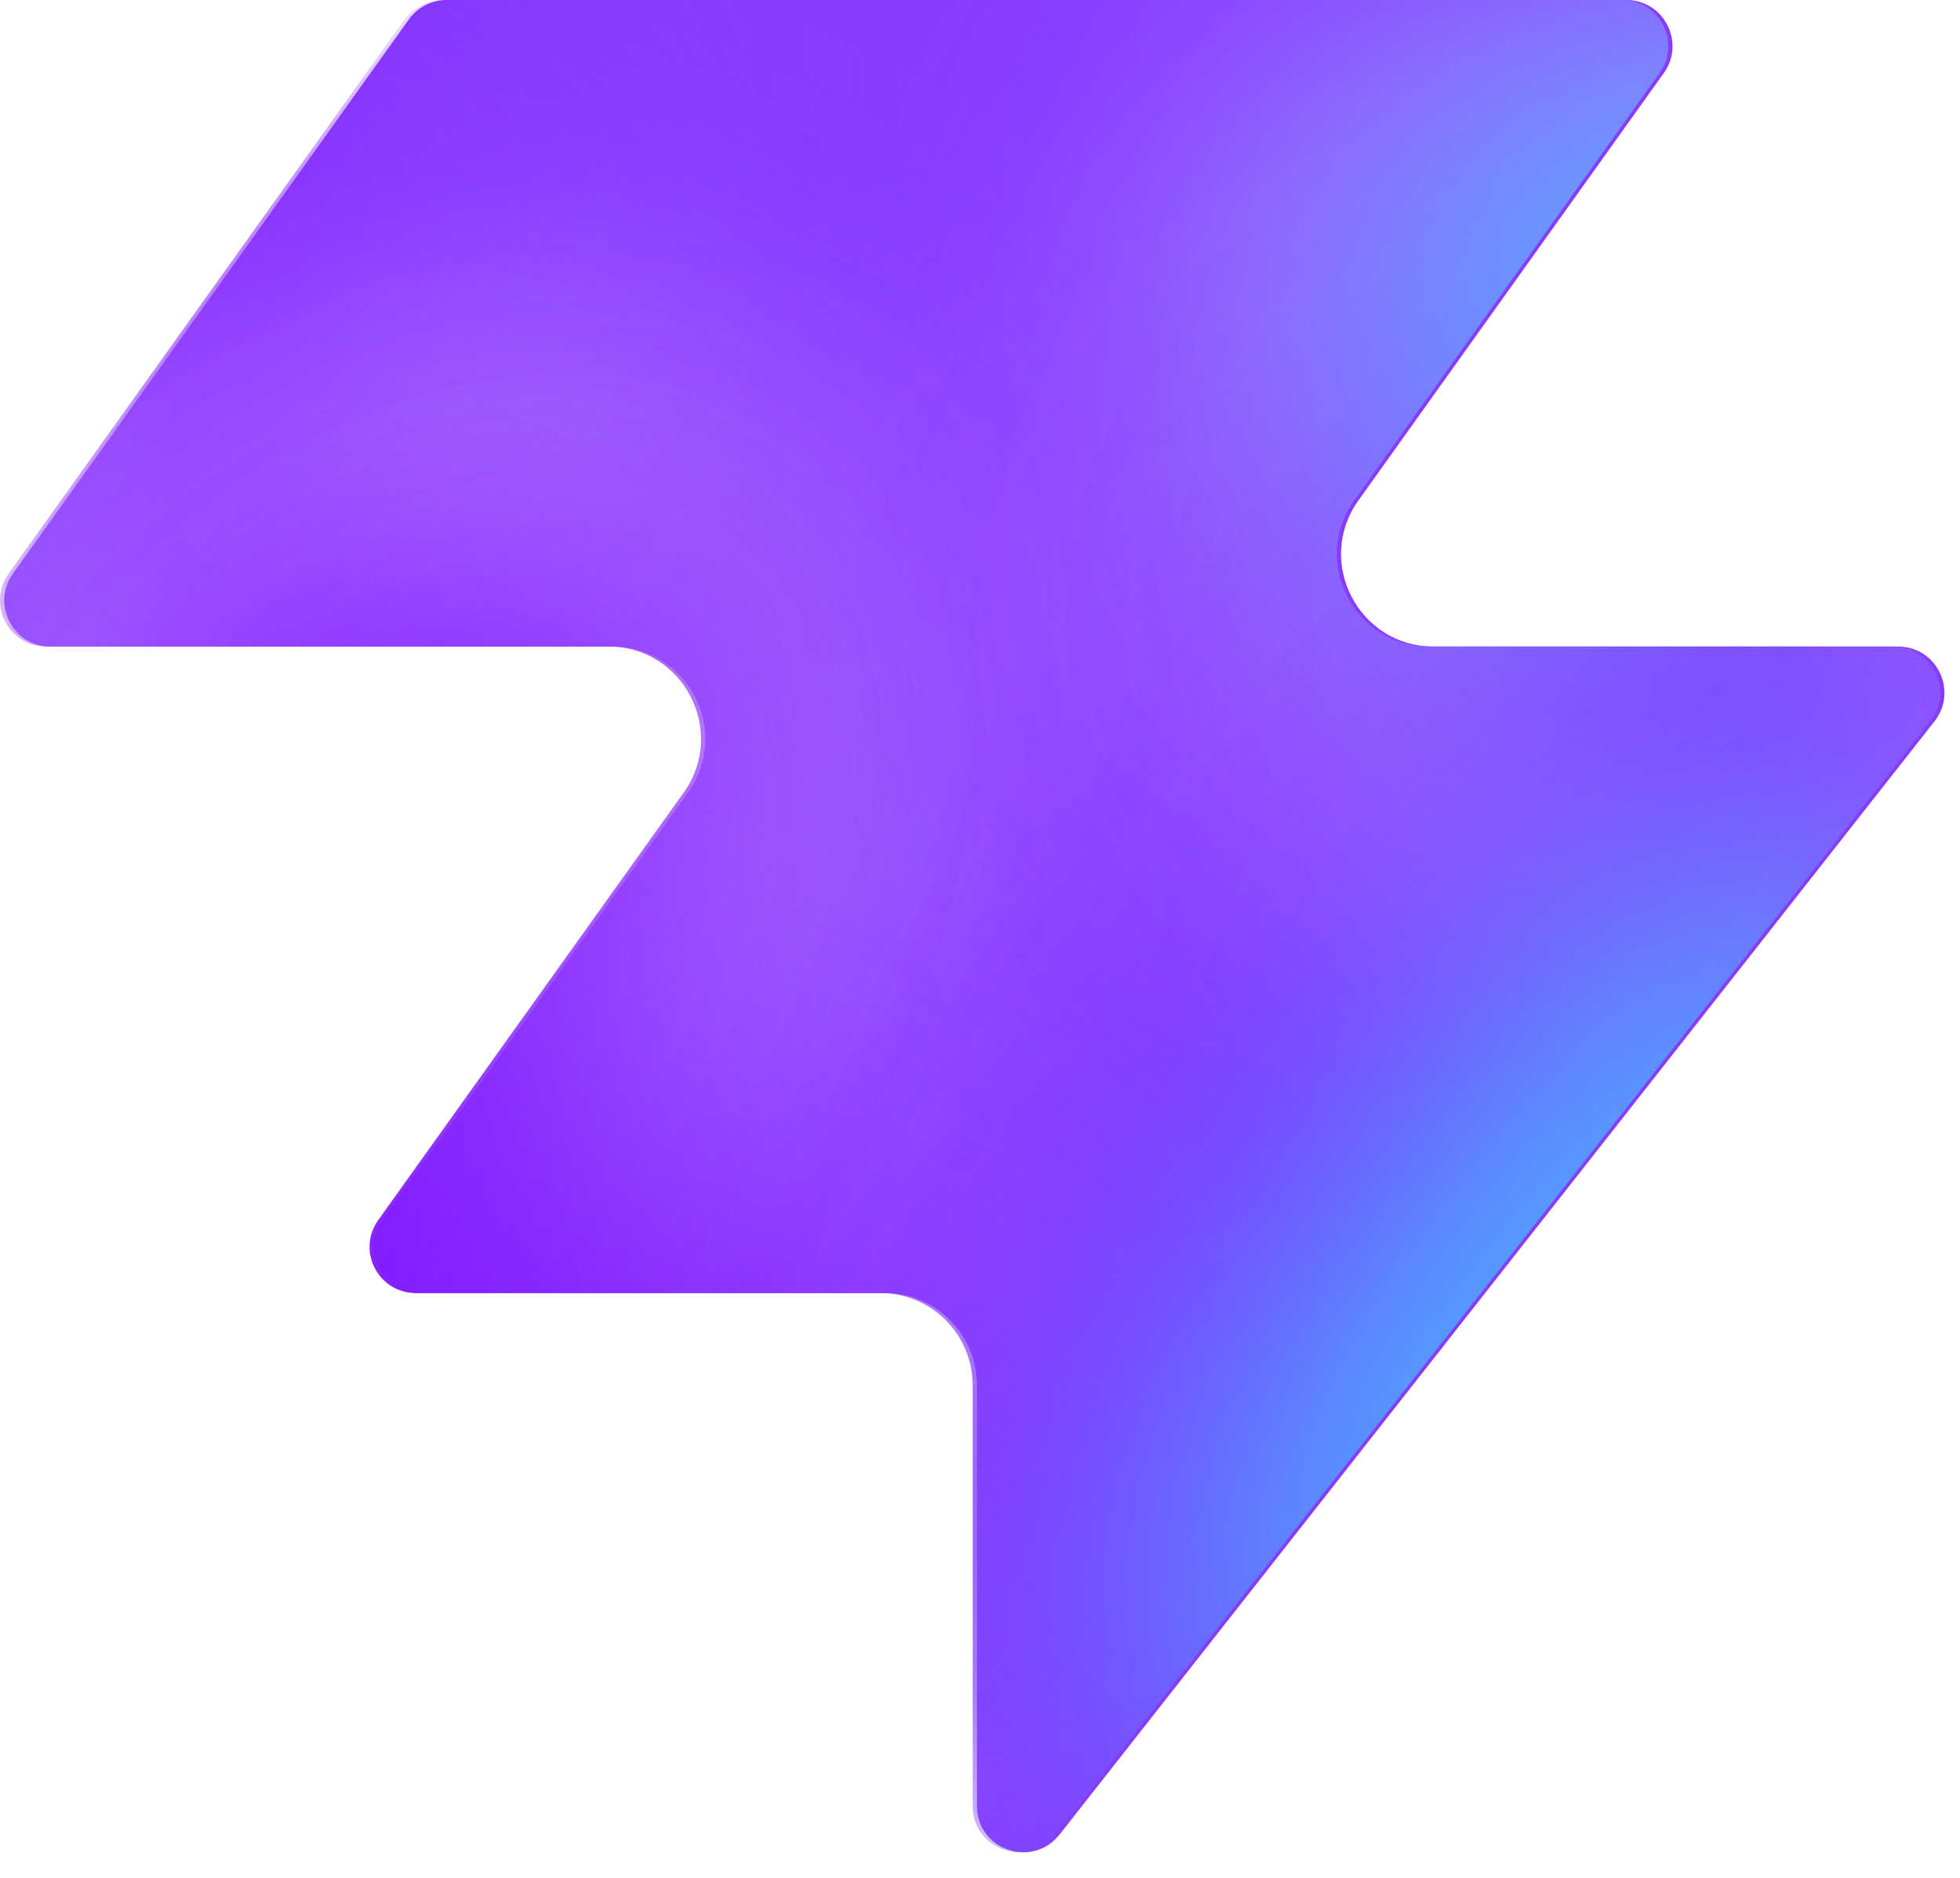
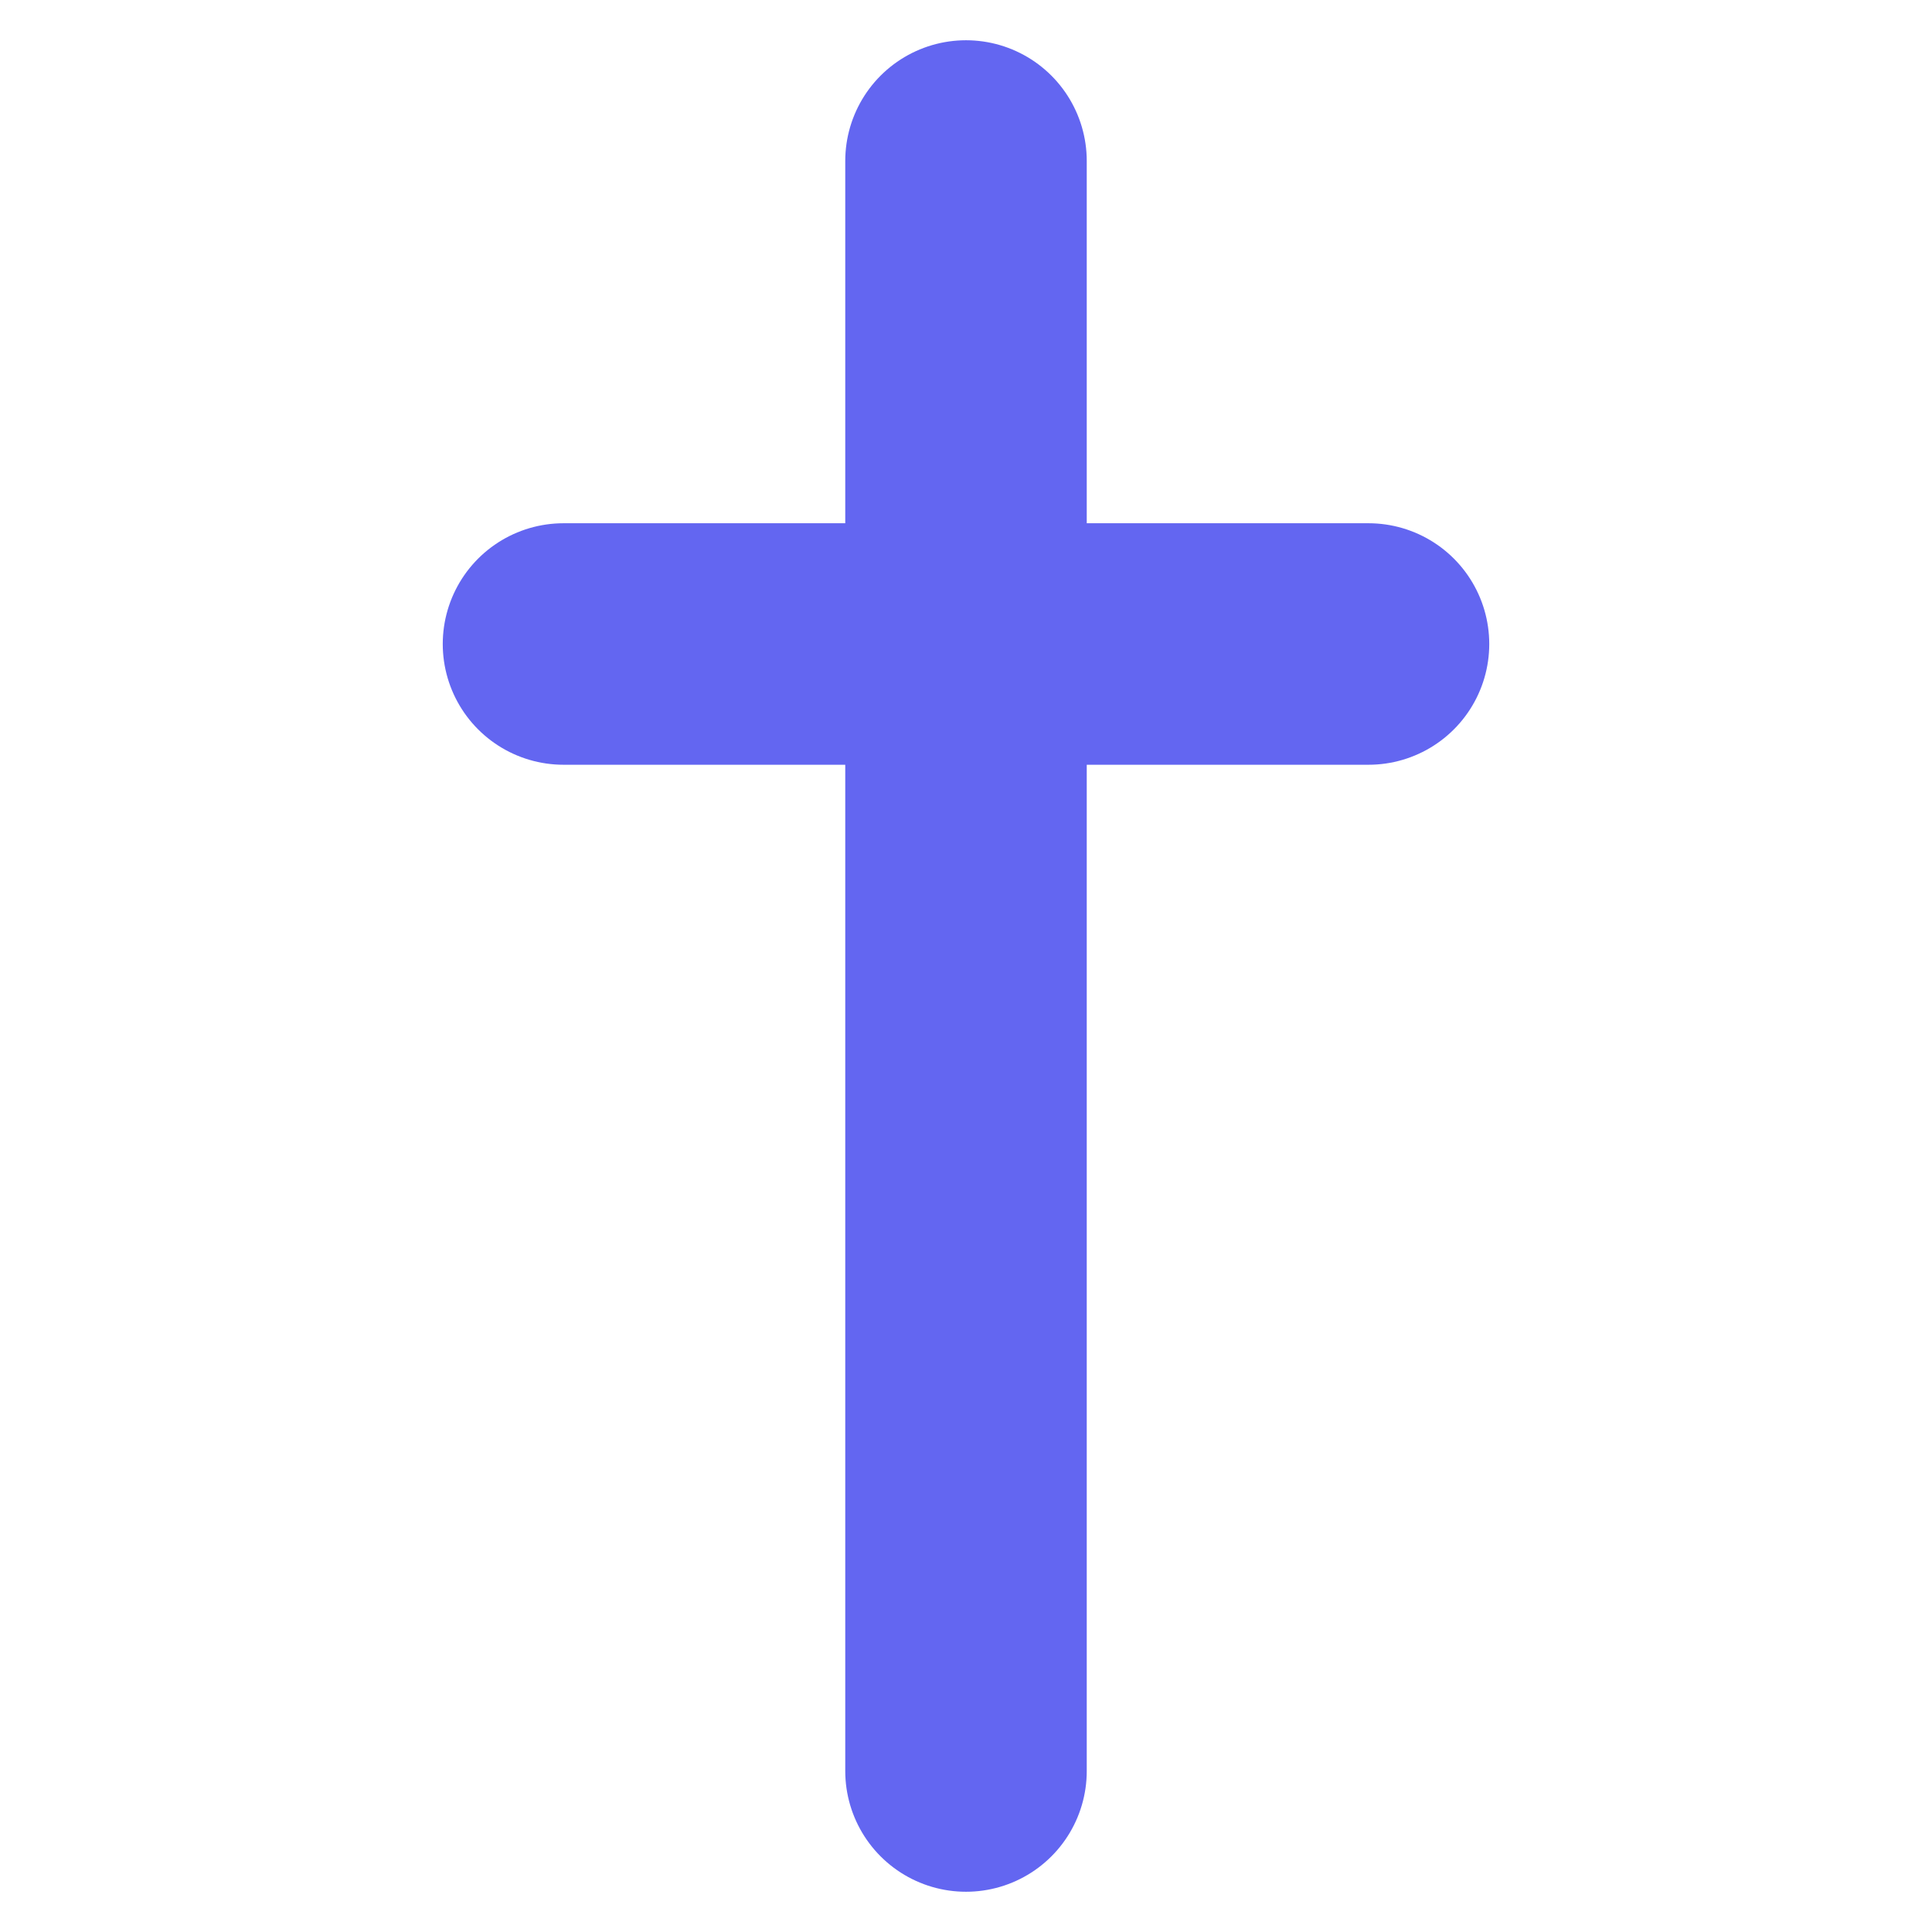
- <svg xmlns="http://www.w3.org/2000/svg" width="48" height="46" fill="none" viewBox="0 0 48 46">
-   <path fill="#863bff" d="M25.946 44.938c-.664.845-2.021.375-2.021-.698V33.937a2.26 2.26 0 0 0-2.262-2.262H10.287c-.92 0-1.456-1.04-.92-1.788l7.48-10.471c1.07-1.497 0-3.578-1.842-3.578H1.237c-.92 0-1.456-1.04-.92-1.788L10.013.474c.214-.297.556-.474.92-.474h28.894c.92 0 1.456 1.04.92 1.788l-7.48 10.471c-1.07 1.498 0 3.579 1.842 3.579h11.377c.943 0 1.473 1.088.89 1.83L25.947 44.94z" style="fill:#863bff;fill:color(display-p3 .525 .23 1);fill-opacity:1" />
-   <mask id="a" width="48" height="46" x="0" y="0" maskUnits="userSpaceOnUse" style="mask-type:alpha">
-     <path fill="#000" d="M25.842 44.938c-.664.844-2.021.375-2.021-.698V33.937a2.26 2.26 0 0 0-2.262-2.262H10.183c-.92 0-1.456-1.04-.92-1.788l7.48-10.471c1.07-1.498 0-3.579-1.842-3.579H1.133c-.92 0-1.456-1.04-.92-1.787L9.91.473c.214-.297.556-.474.92-.474h28.894c.92 0 1.456 1.04.92 1.788l-7.48 10.471c-1.07 1.498 0 3.578 1.842 3.578h11.377c.943 0 1.473 1.088.89 1.832L25.843 44.94z" style="fill:#000;fill-opacity:1" />
-   </mask>
-   <g mask="url(#a)">
-     <g filter="url(#b)">
-       <ellipse cx="5.508" cy="14.704" fill="#ede6ff" rx="5.508" ry="14.704" style="fill:#ede6ff;fill:color(display-p3 .927 .903 1);fill-opacity:1" transform="matrix(.00324 1 1 -.00324 -4.47 31.516)" />
-     </g>
-     <g filter="url(#c)">
-       <ellipse cx="10.399" cy="29.851" fill="#ede6ff" rx="10.399" ry="29.851" style="fill:#ede6ff;fill:color(display-p3 .927 .903 1);fill-opacity:1" transform="matrix(.00324 1 1 -.00324 -39.328 7.883)" />
-     </g>
-     <g filter="url(#d)">
-       <ellipse cx="5.508" cy="30.487" fill="#7e14ff" rx="5.508" ry="30.487" style="fill:#7e14ff;fill:color(display-p3 .492 .077 1);fill-opacity:1" transform="rotate(89.814 -25.913 -14.639)scale(1 -1)" />
-     </g>
-     <g filter="url(#e)">
-       <ellipse cx="5.508" cy="30.599" fill="#7e14ff" rx="5.508" ry="30.599" style="fill:#7e14ff;fill:color(display-p3 .492 .077 1);fill-opacity:1" transform="rotate(89.814 -32.644 -3.334)scale(1 -1)" />
-     </g>
-     <g filter="url(#f)">
-       <ellipse cx="5.508" cy="30.599" fill="#7e14ff" rx="5.508" ry="30.599" style="fill:#7e14ff;fill:color(display-p3 .492 .077 1);fill-opacity:1" transform="matrix(.00324 1 1 -.00324 -34.34 30.47)" />
-     </g>
-     <g filter="url(#g)">
-       <ellipse cx="14.072" cy="22.078" fill="#ede6ff" rx="14.072" ry="22.078" style="fill:#ede6ff;fill:color(display-p3 .927 .903 1);fill-opacity:1" transform="rotate(93.35 24.506 48.493)scale(-1 1)" />
-     </g>
-     <g filter="url(#h)">
-       <ellipse cx="3.47" cy="21.501" fill="#7e14ff" rx="3.47" ry="21.501" style="fill:#7e14ff;fill:color(display-p3 .492 .077 1);fill-opacity:1" transform="rotate(89.009 28.708 47.59)scale(-1 1)" />
-     </g>
-     <g filter="url(#i)">
-       <ellipse cx="3.47" cy="21.501" fill="#7e14ff" rx="3.47" ry="21.501" style="fill:#7e14ff;fill:color(display-p3 .492 .077 1);fill-opacity:1" transform="rotate(89.009 28.708 47.59)scale(-1 1)" />
-     </g>
-     <g filter="url(#j)">
-       <ellipse cx=".387" cy="8.972" fill="#7e14ff" rx="4.407" ry="29.108" style="fill:#7e14ff;fill:color(display-p3 .492 .077 1);fill-opacity:1" transform="rotate(39.51 .387 8.972)" />
-     </g>
-     <g filter="url(#k)">
-       <ellipse cx="47.523" cy="-6.092" fill="#7e14ff" rx="4.407" ry="29.108" style="fill:#7e14ff;fill:color(display-p3 .492 .077 1);fill-opacity:1" transform="rotate(37.892 47.523 -6.092)" />
-     </g>
-     <g filter="url(#l)">
-       <ellipse cx="41.412" cy="6.333" fill="#47bfff" rx="5.971" ry="9.665" style="fill:#47bfff;fill:color(display-p3 .28 .748 1);fill-opacity:1" transform="rotate(37.892 41.412 6.333)" />
-     </g>
-     <g filter="url(#m)">
-       <ellipse cx="-1.879" cy="38.332" fill="#7e14ff" rx="4.407" ry="29.108" style="fill:#7e14ff;fill:color(display-p3 .492 .077 1);fill-opacity:1" transform="rotate(37.892 -1.88 38.332)" />
-     </g>
-     <g filter="url(#n)">
-       <ellipse cx="-1.879" cy="38.332" fill="#7e14ff" rx="4.407" ry="29.108" style="fill:#7e14ff;fill:color(display-p3 .492 .077 1);fill-opacity:1" transform="rotate(37.892 -1.88 38.332)" />
-     </g>
-     <g filter="url(#o)">
-       <ellipse cx="35.651" cy="29.907" fill="#7e14ff" rx="4.407" ry="29.108" style="fill:#7e14ff;fill:color(display-p3 .492 .077 1);fill-opacity:1" transform="rotate(37.892 35.651 29.907)" />
-     </g>
-     <g filter="url(#p)">
-       <ellipse cx="38.418" cy="32.4" fill="#47bfff" rx="5.971" ry="15.297" style="fill:#47bfff;fill:color(display-p3 .28 .748 1);fill-opacity:1" transform="rotate(37.892 38.418 32.4)" />
-     </g>
-   </g>
-   <defs>
-     <filter id="b" width="60.045" height="41.654" x="-19.77" y="16.149" color-interpolation-filters="sRGB" filterUnits="userSpaceOnUse">
-       <feFlood flood-opacity="0" result="BackgroundImageFix" />
-       <feBlend in="SourceGraphic" in2="BackgroundImageFix" result="shape" />
-       <feGaussianBlur result="effect1_foregroundBlur_2002_17158" stdDeviation="7.659" />
-     </filter>
-     <filter id="c" width="90.34" height="51.437" x="-54.613" y="-7.533" color-interpolation-filters="sRGB" filterUnits="userSpaceOnUse">
-       <feFlood flood-opacity="0" result="BackgroundImageFix" />
-       <feBlend in="SourceGraphic" in2="BackgroundImageFix" result="shape" />
-       <feGaussianBlur result="effect1_foregroundBlur_2002_17158" stdDeviation="7.659" />
-     </filter>
-     <filter id="d" width="79.355" height="29.4" x="-49.64" y="2.03" color-interpolation-filters="sRGB" filterUnits="userSpaceOnUse">
-       <feFlood flood-opacity="0" result="BackgroundImageFix" />
-       <feBlend in="SourceGraphic" in2="BackgroundImageFix" result="shape" />
-       <feGaussianBlur result="effect1_foregroundBlur_2002_17158" stdDeviation="4.596" />
-     </filter>
-     <filter id="e" width="79.579" height="29.4" x="-45.045" y="20.029" color-interpolation-filters="sRGB" filterUnits="userSpaceOnUse">
-       <feFlood flood-opacity="0" result="BackgroundImageFix" />
-       <feBlend in="SourceGraphic" in2="BackgroundImageFix" result="shape" />
-       <feGaussianBlur result="effect1_foregroundBlur_2002_17158" stdDeviation="4.596" />
-     </filter>
-     <filter id="f" width="79.579" height="29.4" x="-43.513" y="21.178" color-interpolation-filters="sRGB" filterUnits="userSpaceOnUse">
-       <feFlood flood-opacity="0" result="BackgroundImageFix" />
-       <feBlend in="SourceGraphic" in2="BackgroundImageFix" result="shape" />
-       <feGaussianBlur result="effect1_foregroundBlur_2002_17158" stdDeviation="4.596" />
-     </filter>
-     <filter id="g" width="74.749" height="58.852" x="15.756" y="-17.901" color-interpolation-filters="sRGB" filterUnits="userSpaceOnUse">
-       <feFlood flood-opacity="0" result="BackgroundImageFix" />
-       <feBlend in="SourceGraphic" in2="BackgroundImageFix" result="shape" />
-       <feGaussianBlur result="effect1_foregroundBlur_2002_17158" stdDeviation="7.659" />
-     </filter>
-     <filter id="h" width="61.377" height="25.362" x="23.548" y="2.284" color-interpolation-filters="sRGB" filterUnits="userSpaceOnUse">
-       <feFlood flood-opacity="0" result="BackgroundImageFix" />
-       <feBlend in="SourceGraphic" in2="BackgroundImageFix" result="shape" />
-       <feGaussianBlur result="effect1_foregroundBlur_2002_17158" stdDeviation="4.596" />
-     </filter>
-     <filter id="i" width="61.377" height="25.362" x="23.548" y="2.284" color-interpolation-filters="sRGB" filterUnits="userSpaceOnUse">
-       <feFlood flood-opacity="0" result="BackgroundImageFix" />
-       <feBlend in="SourceGraphic" in2="BackgroundImageFix" result="shape" />
-       <feGaussianBlur result="effect1_foregroundBlur_2002_17158" stdDeviation="4.596" />
-     </filter>
-     <filter id="j" width="56.045" height="63.649" x="-27.636" y="-22.853" color-interpolation-filters="sRGB" filterUnits="userSpaceOnUse">
-       <feFlood flood-opacity="0" result="BackgroundImageFix" />
-       <feBlend in="SourceGraphic" in2="BackgroundImageFix" result="shape" />
-       <feGaussianBlur result="effect1_foregroundBlur_2002_17158" stdDeviation="4.596" />
-     </filter>
-     <filter id="k" width="54.814" height="64.646" x="20.116" y="-38.415" color-interpolation-filters="sRGB" filterUnits="userSpaceOnUse">
-       <feFlood flood-opacity="0" result="BackgroundImageFix" />
-       <feBlend in="SourceGraphic" in2="BackgroundImageFix" result="shape" />
-       <feGaussianBlur result="effect1_foregroundBlur_2002_17158" stdDeviation="4.596" />
-     </filter>
-     <filter id="l" width="33.541" height="35.313" x="24.641" y="-11.323" color-interpolation-filters="sRGB" filterUnits="userSpaceOnUse">
-       <feFlood flood-opacity="0" result="BackgroundImageFix" />
-       <feBlend in="SourceGraphic" in2="BackgroundImageFix" result="shape" />
-       <feGaussianBlur result="effect1_foregroundBlur_2002_17158" stdDeviation="4.596" />
-     </filter>
-     <filter id="m" width="54.814" height="64.646" x="-29.286" y="6.009" color-interpolation-filters="sRGB" filterUnits="userSpaceOnUse">
-       <feFlood flood-opacity="0" result="BackgroundImageFix" />
-       <feBlend in="SourceGraphic" in2="BackgroundImageFix" result="shape" />
-       <feGaussianBlur result="effect1_foregroundBlur_2002_17158" stdDeviation="4.596" />
-     </filter>
-     <filter id="n" width="54.814" height="64.646" x="-29.286" y="6.009" color-interpolation-filters="sRGB" filterUnits="userSpaceOnUse">
-       <feFlood flood-opacity="0" result="BackgroundImageFix" />
-       <feBlend in="SourceGraphic" in2="BackgroundImageFix" result="shape" />
-       <feGaussianBlur result="effect1_foregroundBlur_2002_17158" stdDeviation="4.596" />
-     </filter>
-     <filter id="o" width="54.814" height="64.646" x="8.244" y="-2.416" color-interpolation-filters="sRGB" filterUnits="userSpaceOnUse">
-       <feFlood flood-opacity="0" result="BackgroundImageFix" />
-       <feBlend in="SourceGraphic" in2="BackgroundImageFix" result="shape" />
-       <feGaussianBlur result="effect1_foregroundBlur_2002_17158" stdDeviation="4.596" />
-     </filter>
-     <filter id="p" width="39.409" height="43.623" x="18.713" y="10.588" color-interpolation-filters="sRGB" filterUnits="userSpaceOnUse">
-       <feFlood flood-opacity="0" result="BackgroundImageFix" />
-       <feBlend in="SourceGraphic" in2="BackgroundImageFix" result="shape" />
-       <feGaussianBlur result="effect1_foregroundBlur_2002_17158" stdDeviation="4.596" />
-     </filter>
-   </defs>
+ <svg xmlns="http://www.w3.org/2000/svg" viewBox="0 0 24 24" fill="none" stroke="#6366f1" stroke-width="3" stroke-linecap="round" stroke-linejoin="round">
+   <path d="M12 2v20" />
+   <path d="M7 8h10" />
</svg>
